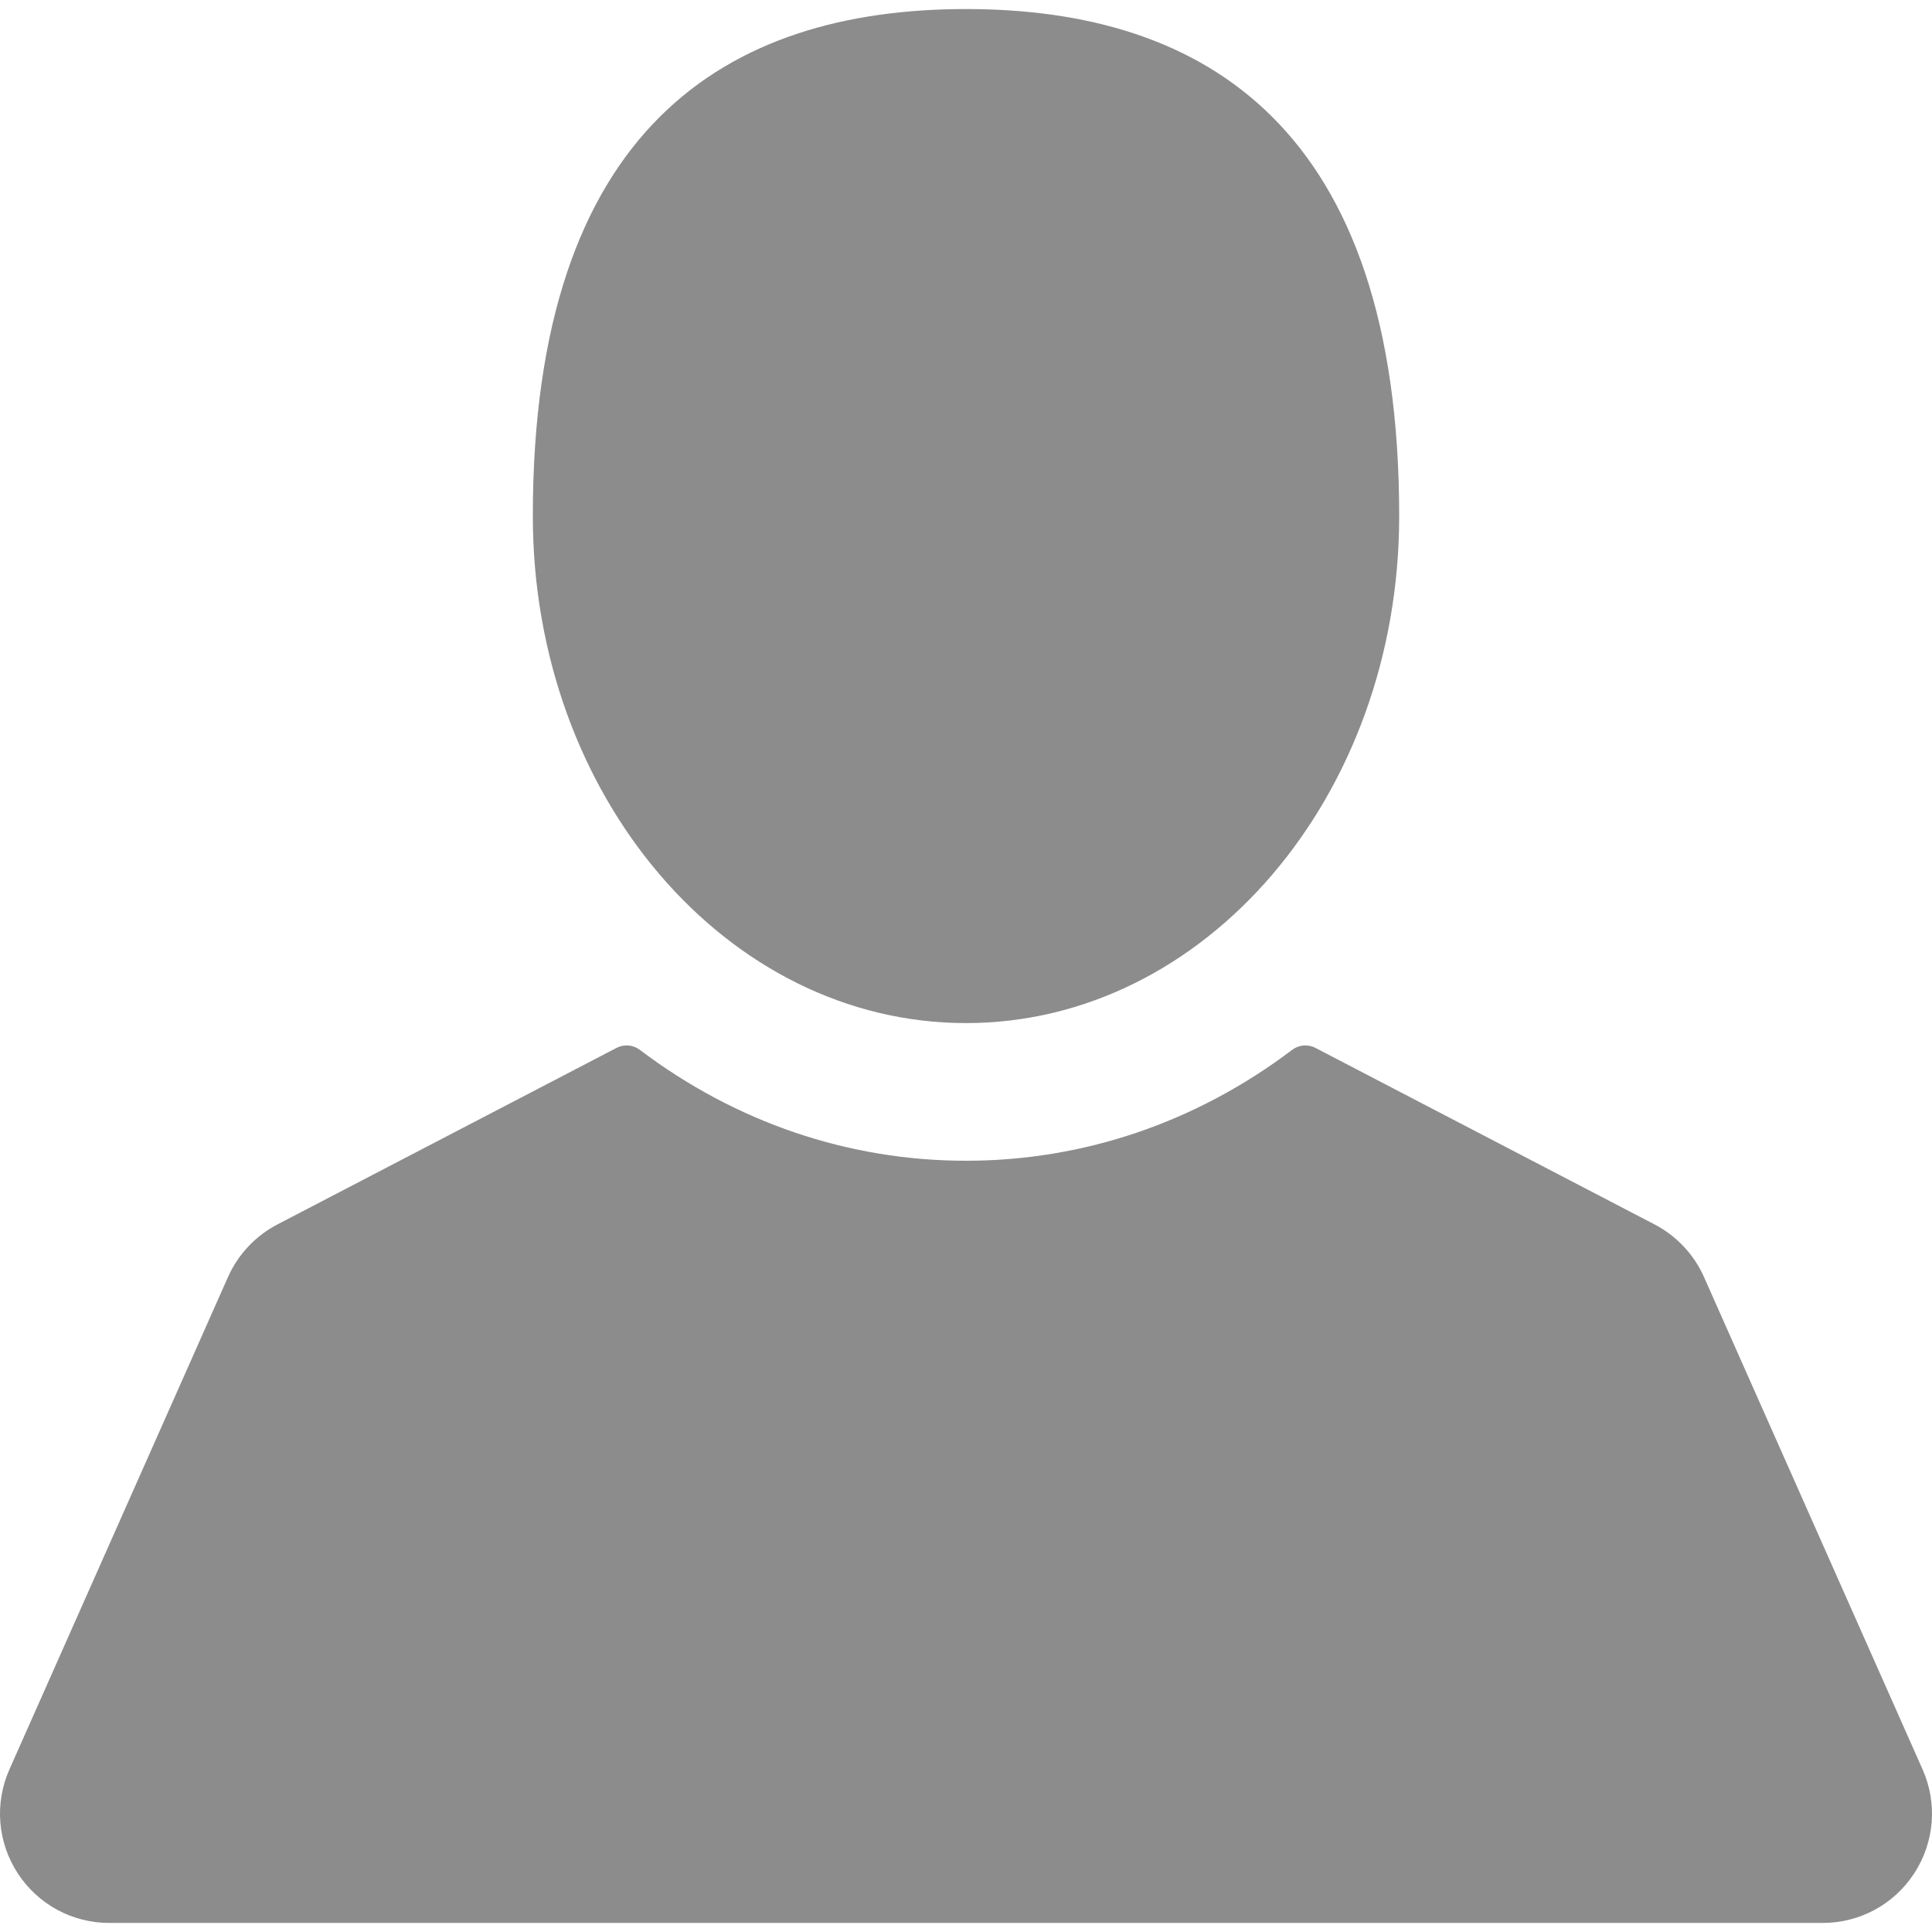
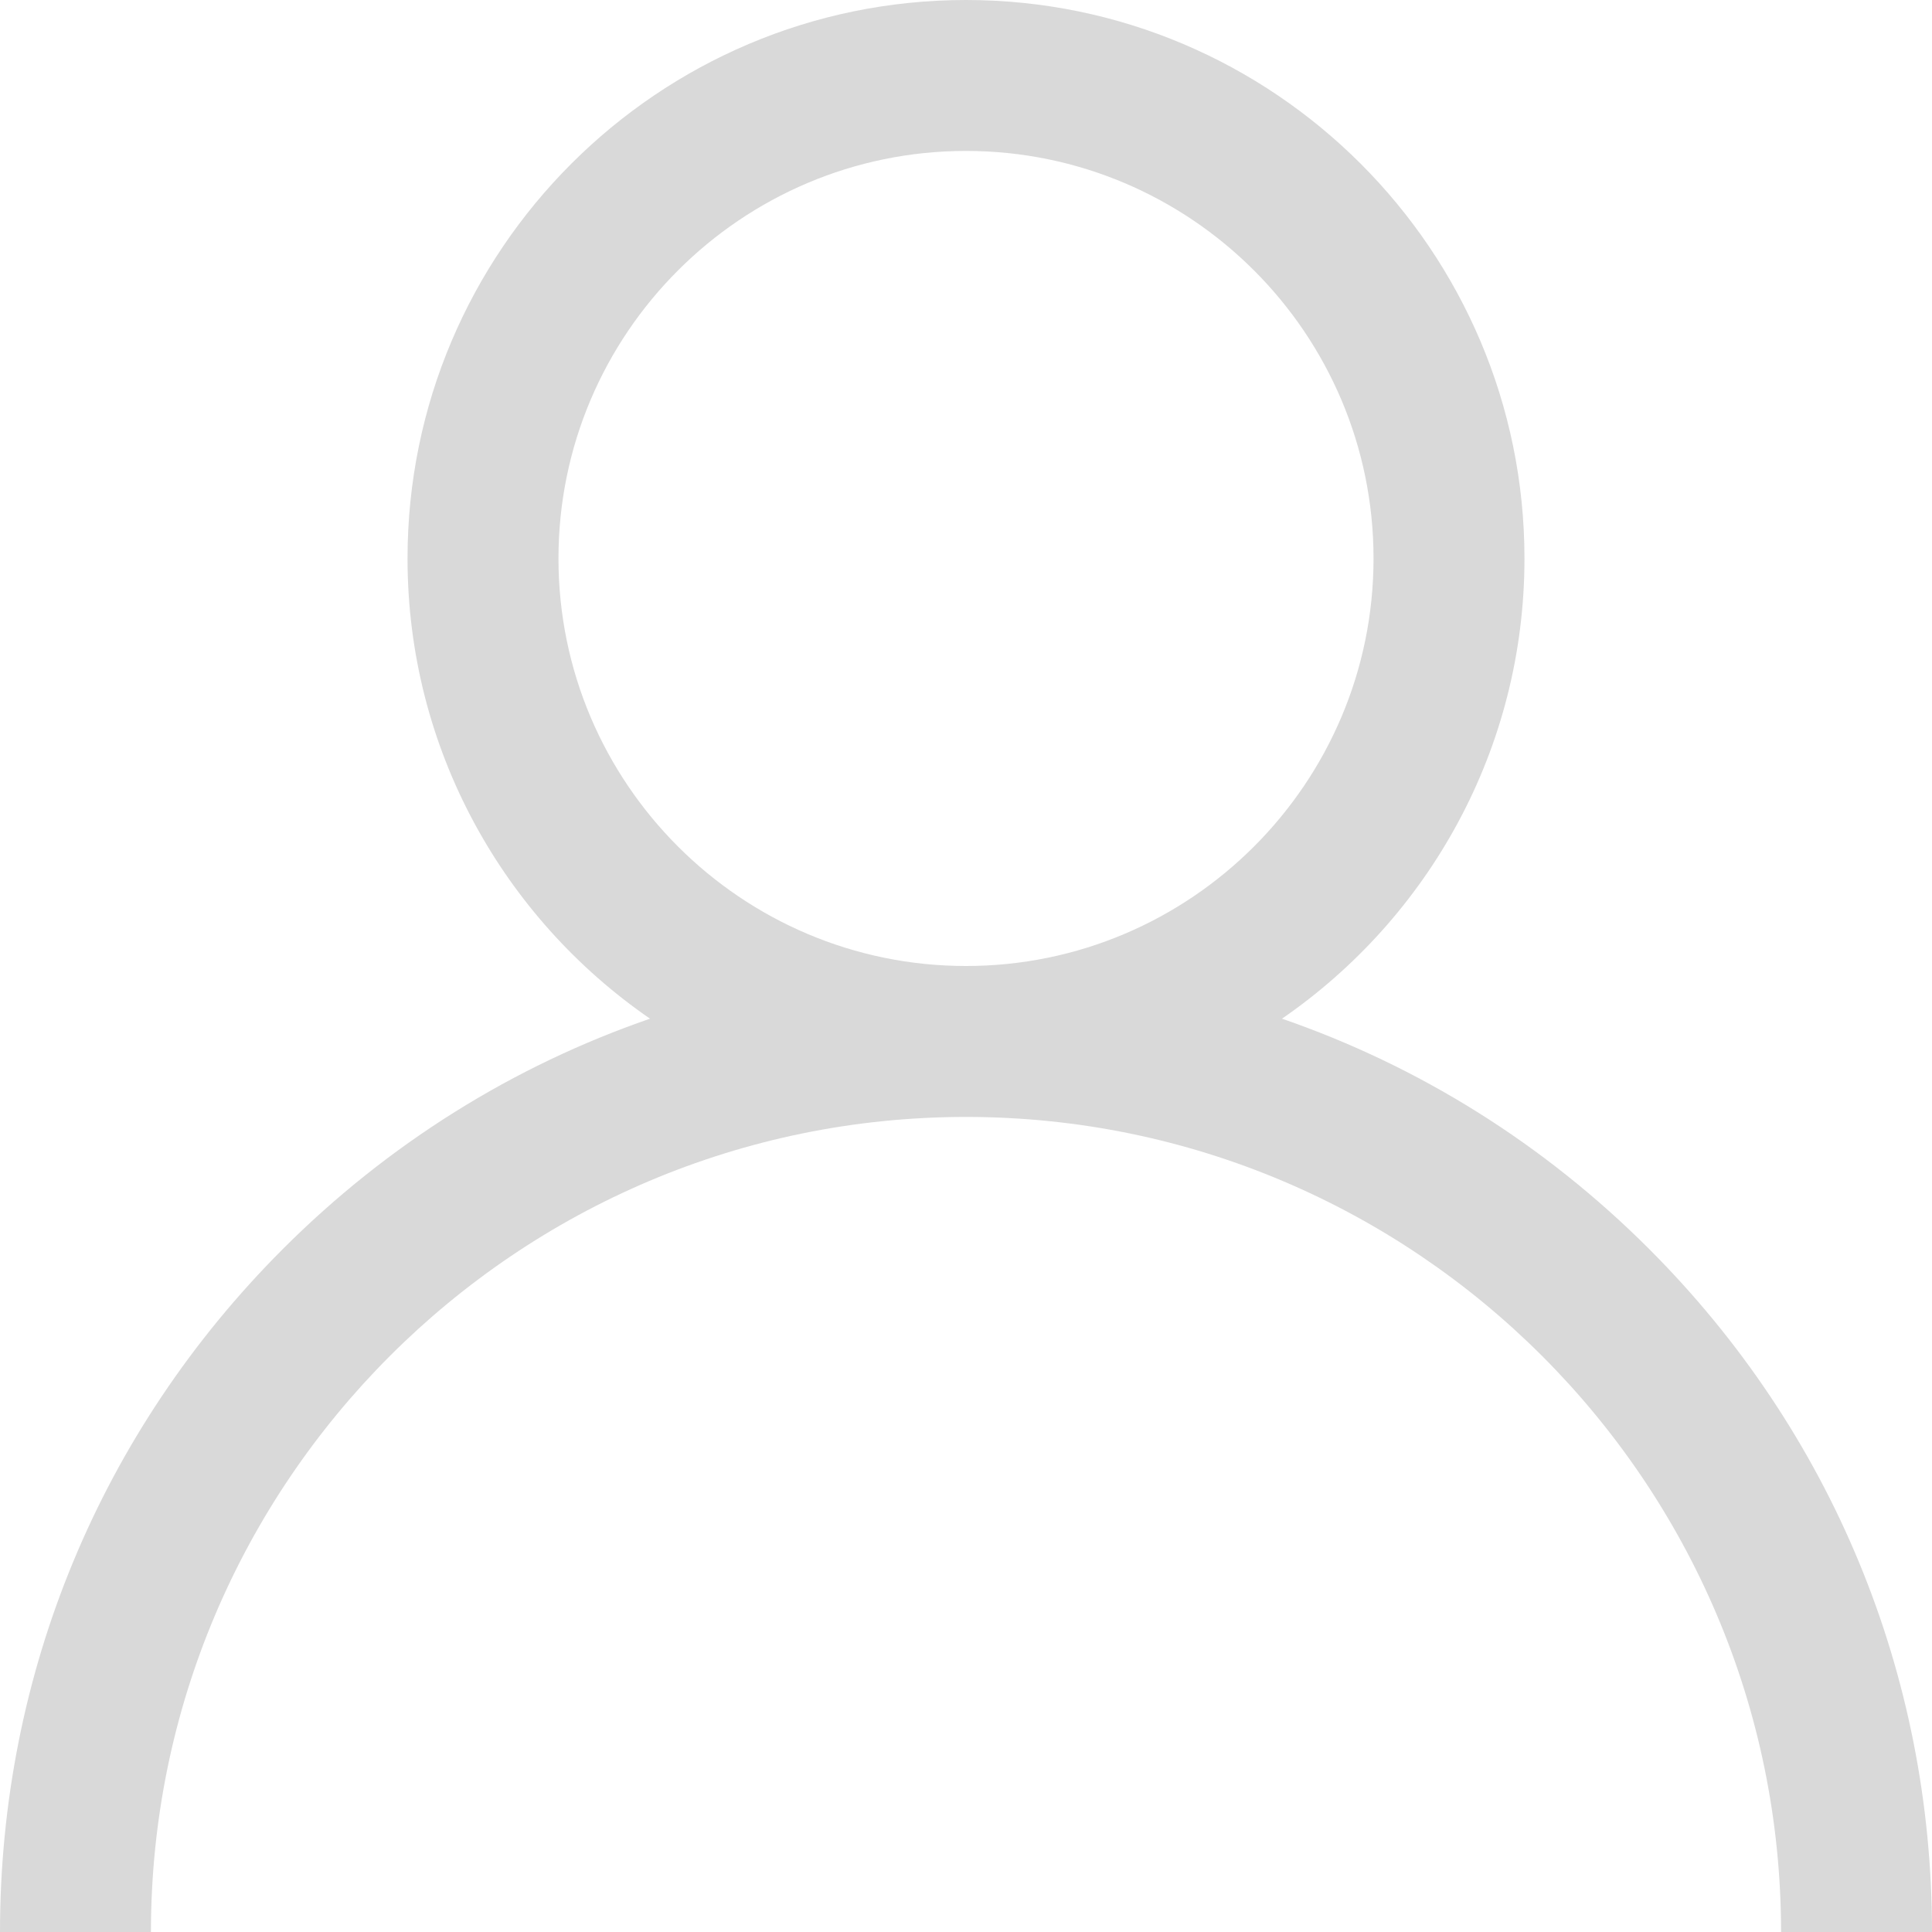
- <svg xmlns="http://www.w3.org/2000/svg" version="1.1" id="Capa_1" x="0px" y="0px" width="512px" height="512px" viewBox="0 0 409.165 409.164" style="enable-background:new 0 0 409.165 409.164;" xml:space="preserve">
+ <svg xmlns="http://www.w3.org/2000/svg" version="1.1" id="Capa_1" x="0px" y="0px" viewBox="0 0 512 512" style="enable-background:new 0 0 512 512;" xml:space="preserve" fill="#d9d9d9">
  <g>
    <g>
-       <path d="M204.583,216.671c50.664,0,91.74-48.075,91.74-107.378c0-82.237-41.074-107.377-91.74-107.377    c-50.668,0-91.74,25.14-91.74,107.377C112.844,168.596,153.916,216.671,204.583,216.671z" fill="#8c8c8c" />
-       <path d="M407.164,374.717L360.88,270.454c-2.117-4.771-5.836-8.728-10.465-11.138l-71.83-37.392    c-1.584-0.823-3.502-0.663-4.926,0.415c-20.316,15.366-44.203,23.488-69.076,23.488c-24.877,0-48.762-8.122-69.078-23.488    c-1.428-1.078-3.346-1.238-4.93-0.415L58.75,259.316c-4.631,2.41-8.346,6.365-10.465,11.138L2.001,374.717    c-3.191,7.188-2.537,15.412,1.75,22.005c4.285,6.592,11.537,10.526,19.4,10.526h362.861c7.863,0,15.117-3.936,19.402-10.527    C409.699,390.129,410.355,381.902,407.164,374.717z" fill="#8c8c8c" />
+       <path d="M437.02,330.98c-27.883-27.882-61.071-48.523-97.281-61.018C378.521,243.251,404,198.548,404,148    C404,66.393,337.607,0,256,0S108,66.393,108,148c0,50.548,25.479,95.251,64.262,121.962    c-36.21,12.495-69.398,33.136-97.281,61.018C26.629,379.333,0,443.62,0,512h40c0-119.103,96.897-216,216-216s216,96.897,216,216    h40C512,443.62,485.371,379.333,437.02,330.98z M256,256c-59.551,0-108-48.448-108-108S196.449,40,256,40    c59.551,0,108,48.448,108,108S315.551,256,256,256z" />
    </g>
  </g>
  <g>
</g>
  <g>
</g>
  <g>
</g>
  <g>
</g>
  <g>
</g>
  <g>
</g>
  <g>
</g>
  <g>
</g>
  <g>
</g>
  <g>
</g>
  <g>
</g>
  <g>
</g>
  <g>
</g>
  <g>
</g>
  <g>
</g>
</svg>
